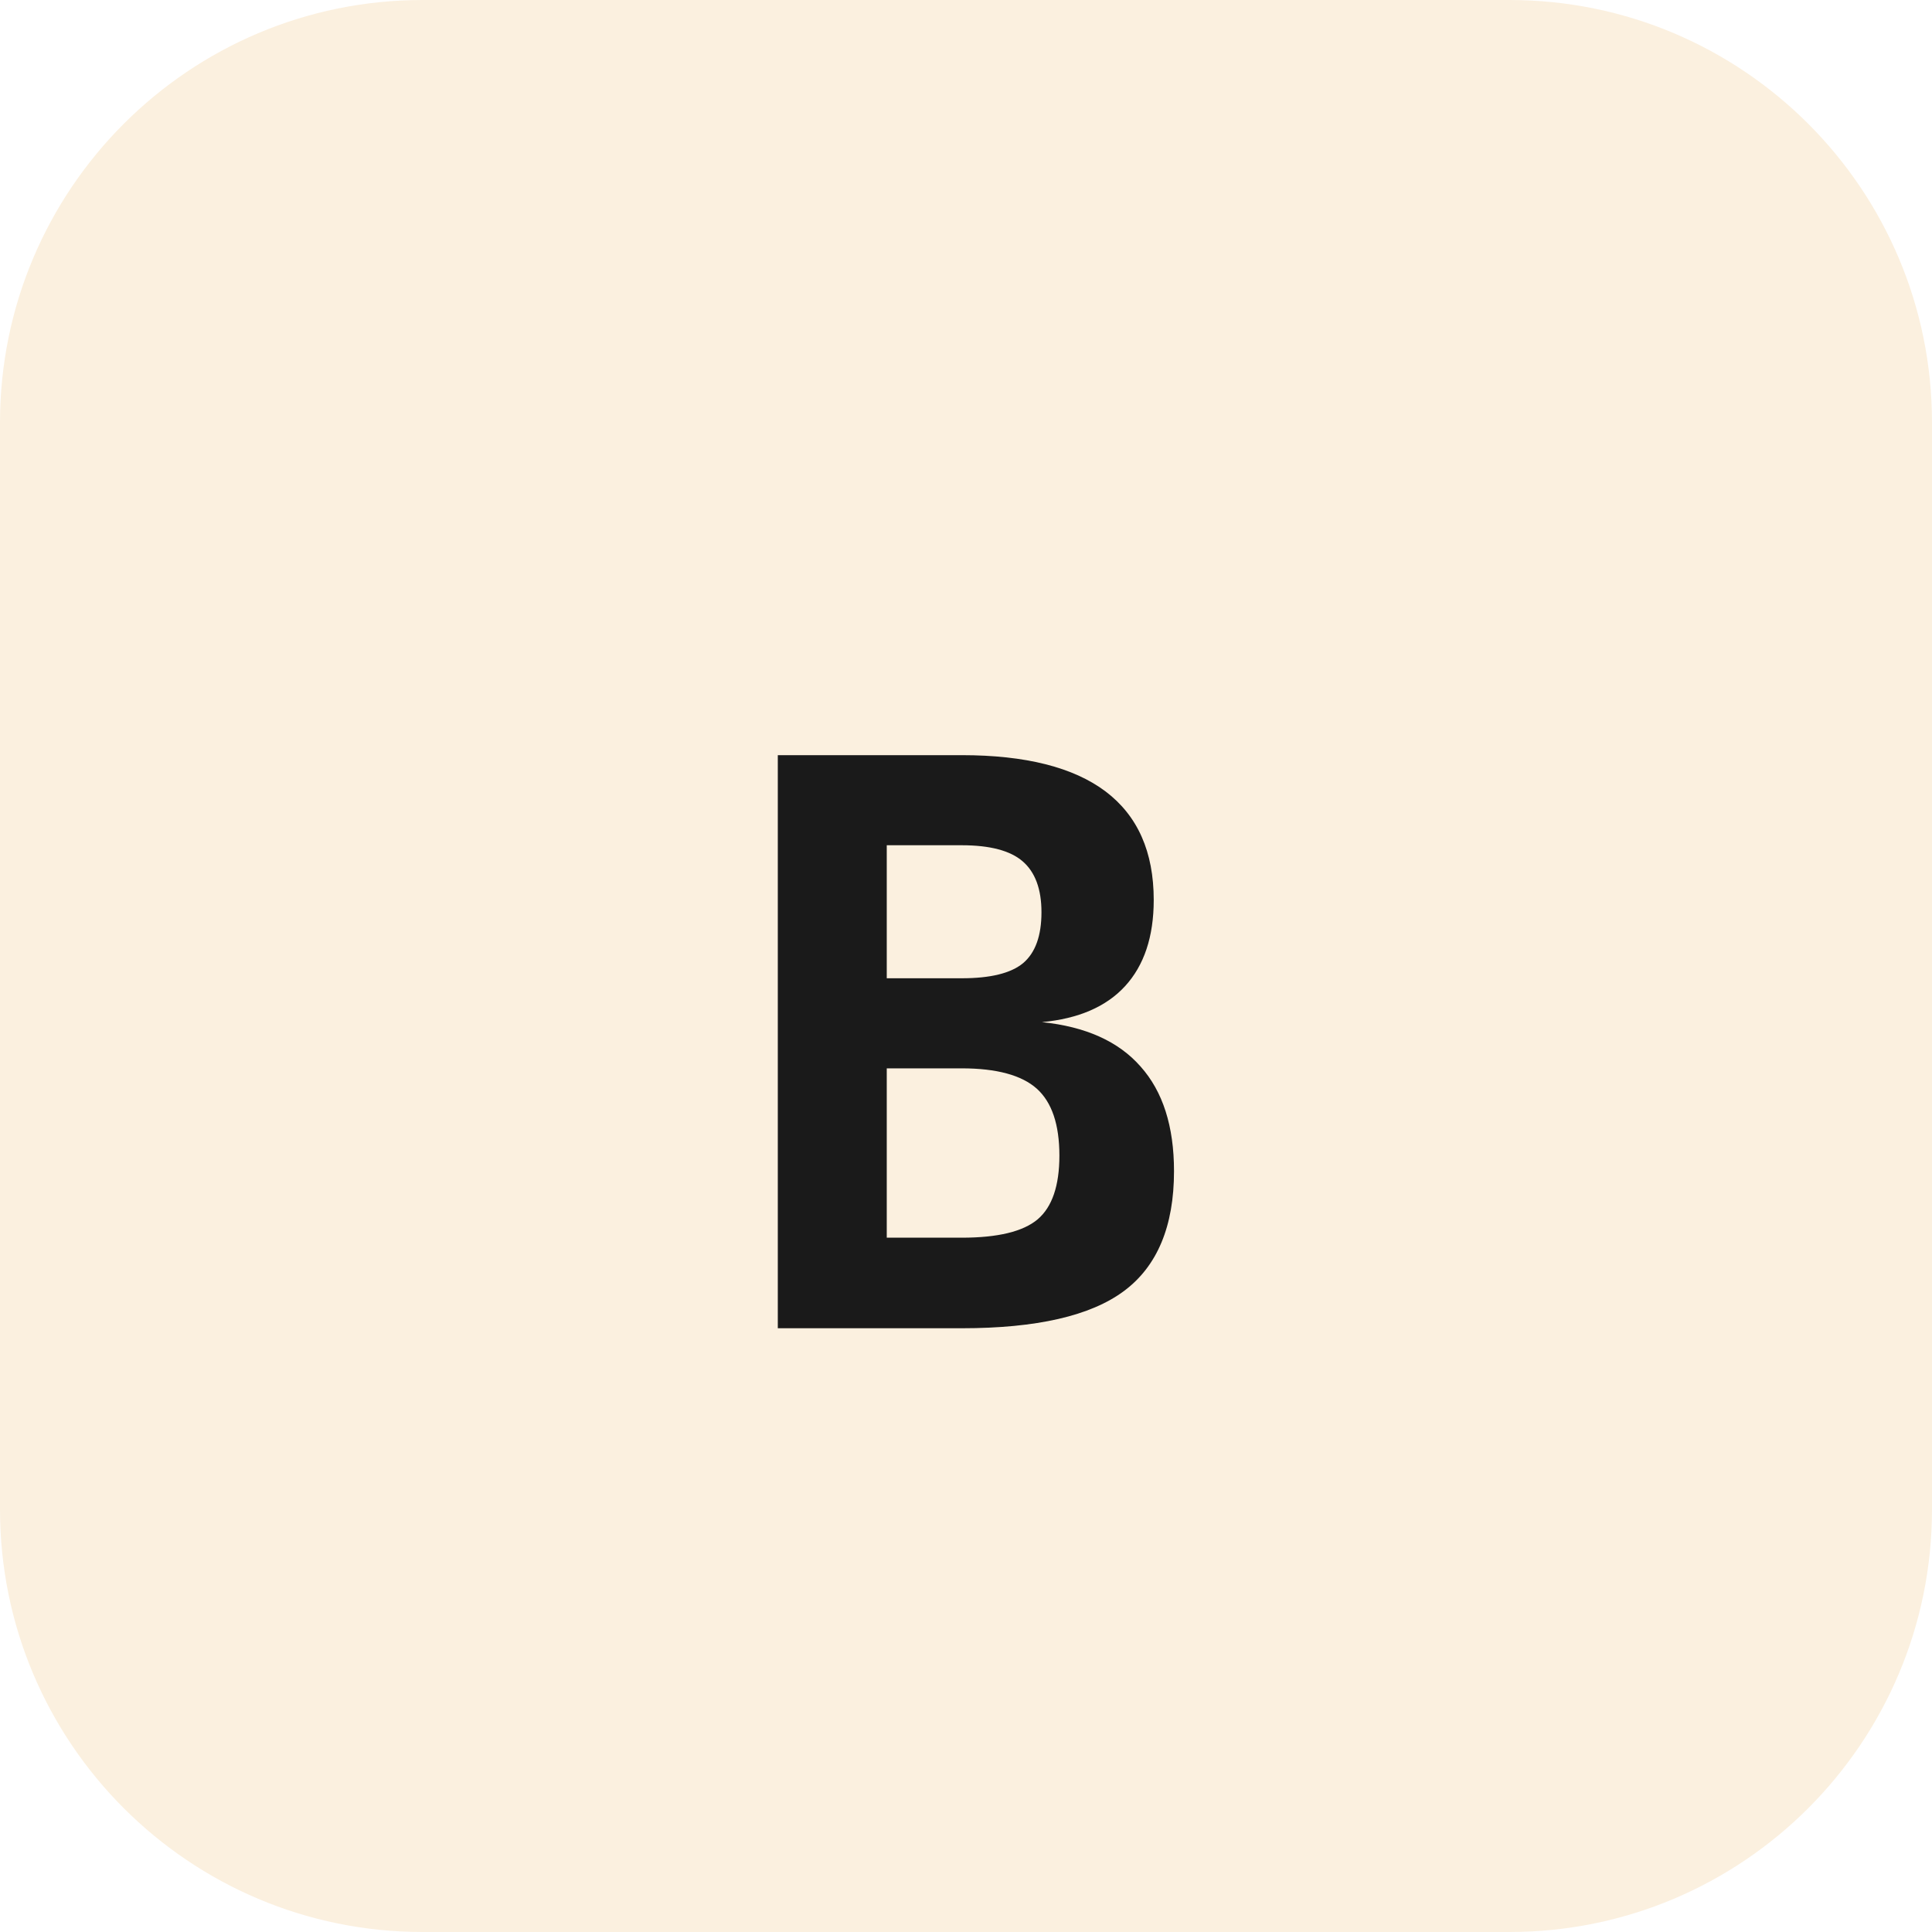
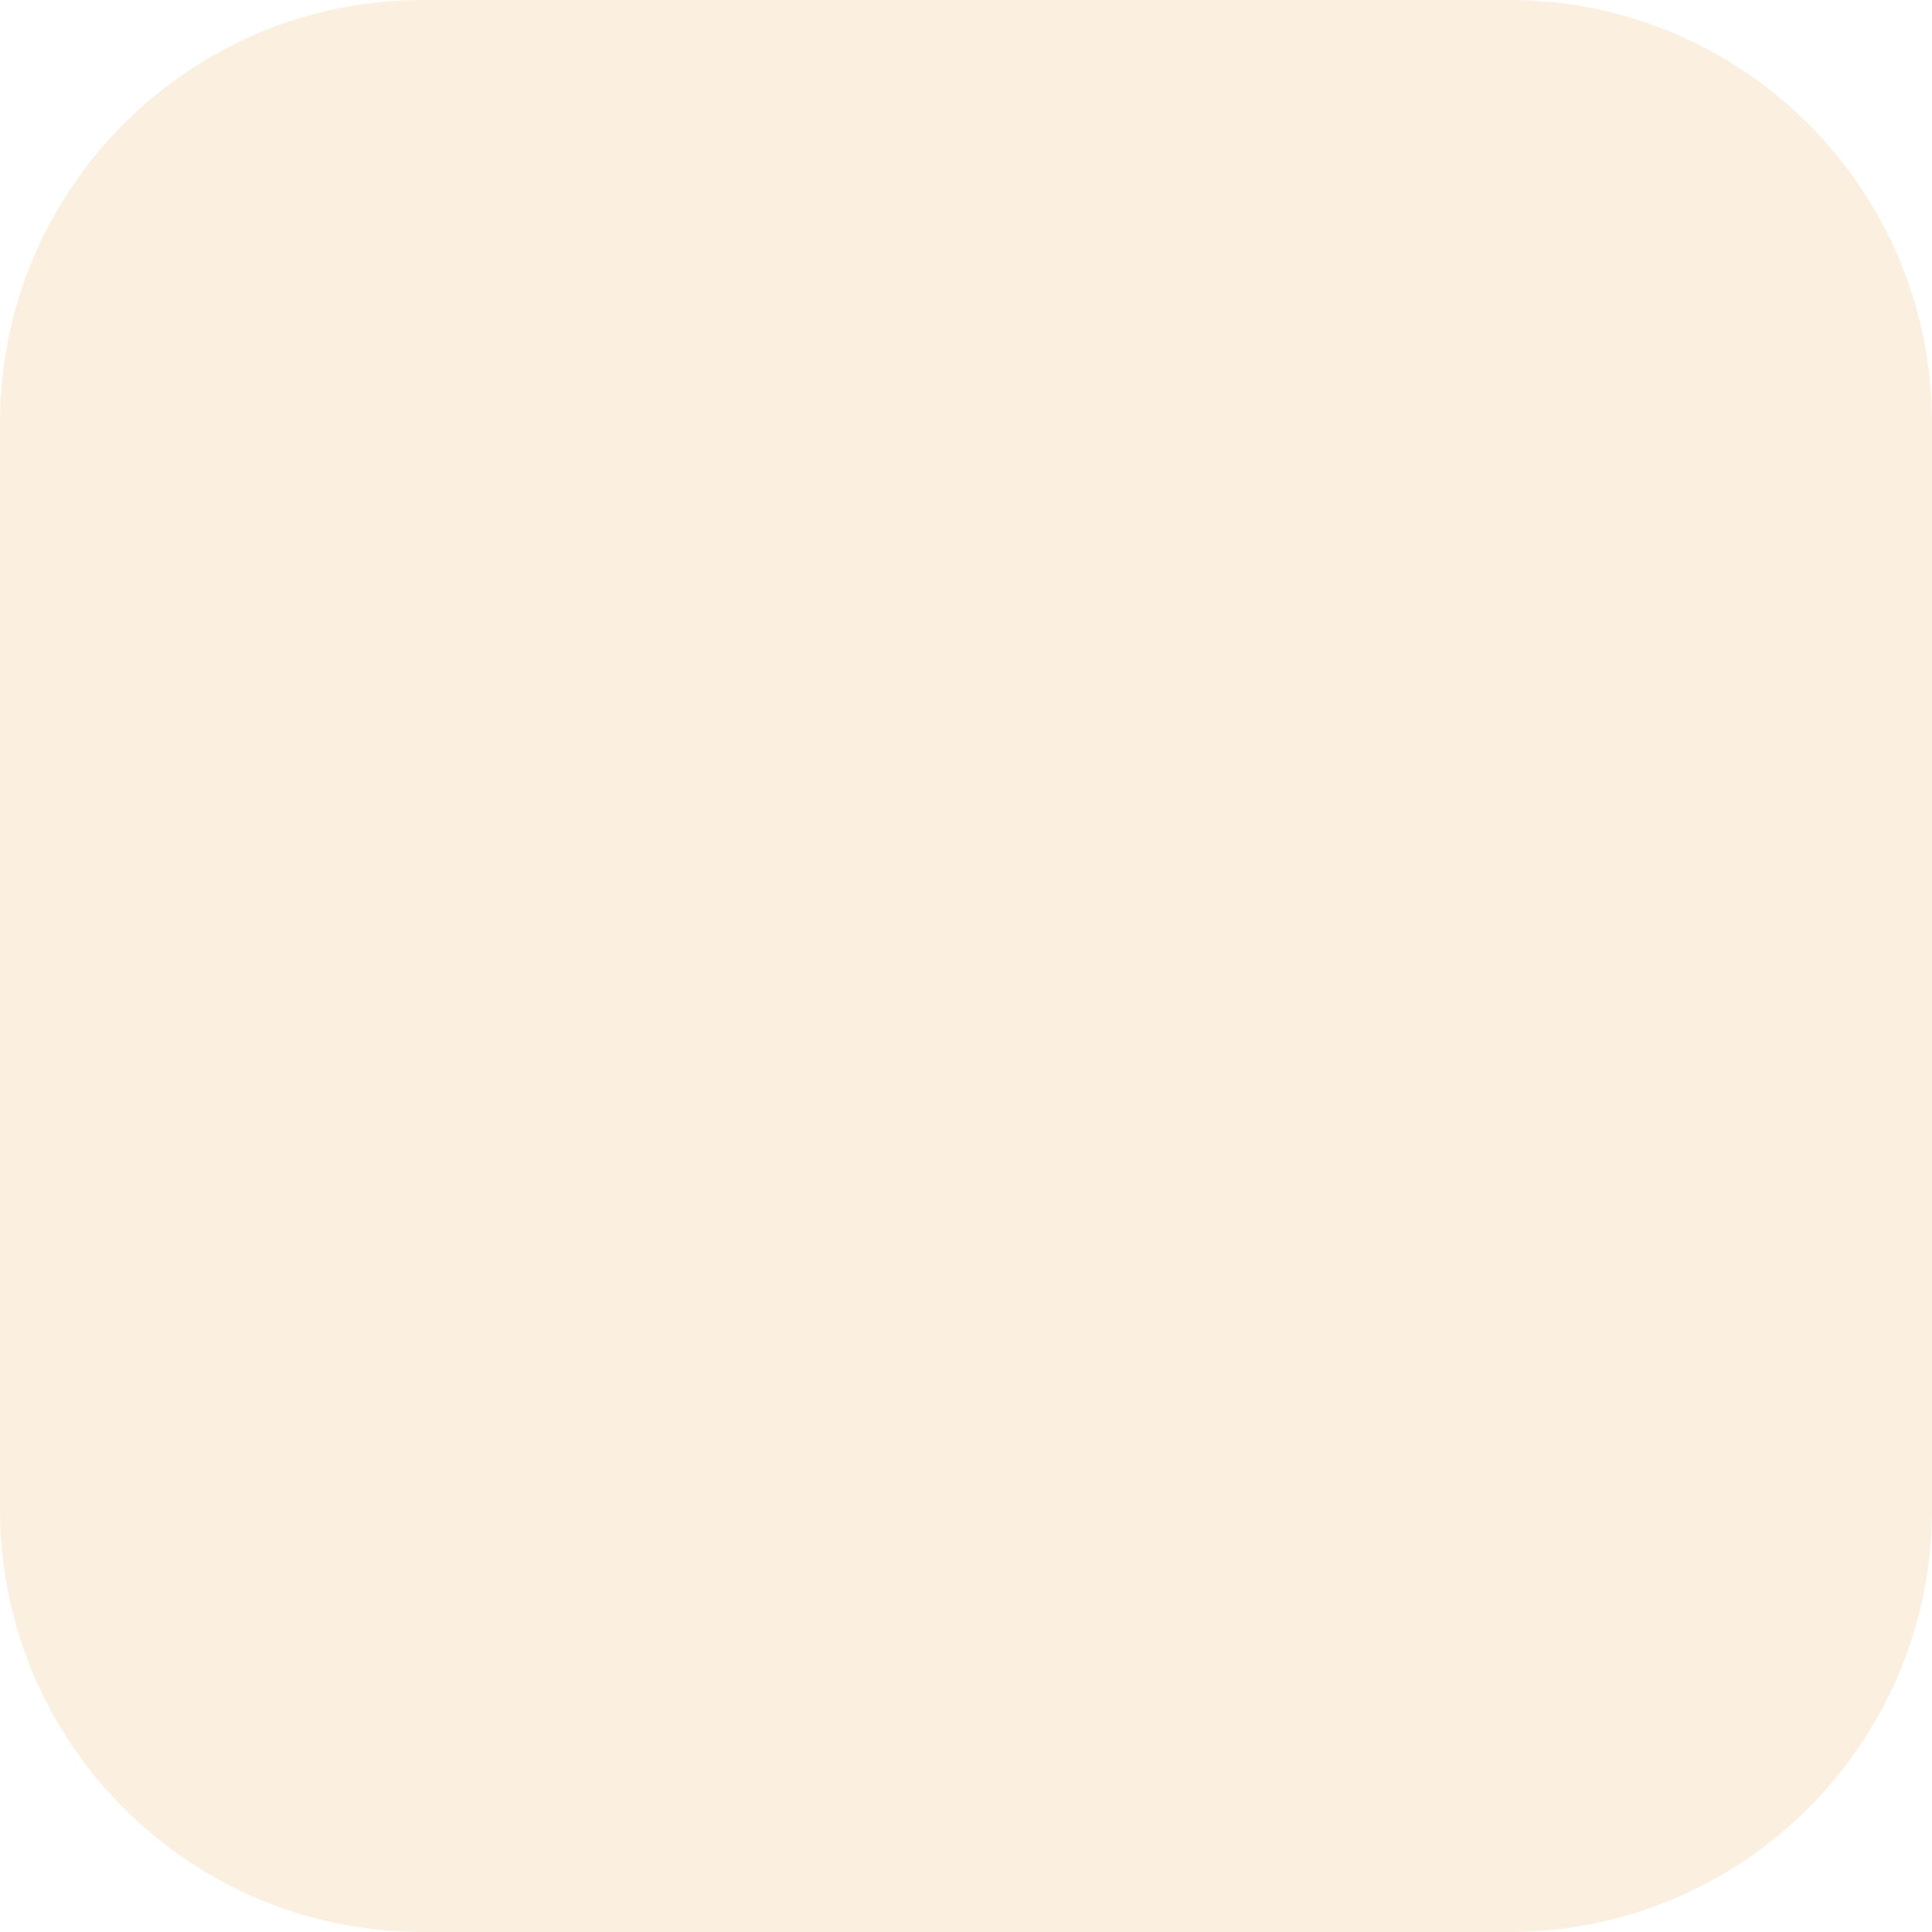
<svg xmlns="http://www.w3.org/2000/svg" viewBox="0 0 64 64" role="img" aria-label="bun logo">
  <rect x="0" y="0" width="64" height="64" rx="14" fill="#fbf0df" />
-   <text x="32" y="44" text-anchor="middle" font-family="ui-monospace, SFMono-Regular, Menlo, monospace" font-size="26" font-weight="800" fill="#1a1a1a">B</text>
+   <g transform="translate(20 20) scale(1)" fill="#1a1a1a">M12 22.596c6.628 0 12-4.338 12-9.688 0-3.318-2.057-6.248-5.219-7.986-1.286-.715-2.297-1.357-3.139-1.89C14.058 2.025 13.08 1.404 12 1.404c-1.097 0-2.334.785-3.966 1.821a49.92 49.92 0 0 1-2.816 1.697C2.057 6.66 0 9.59 0 12.908c0 5.35 5.372 9.687 12 9.687v.001ZM10.599 4.715c.334-.759.503-1.58.498-2.409 0-.145.202-.187.23-.029.658 2.783-.902 4.162-2.057 4.624-.124.048-.199-.121-.103-.209a5.763 5.763 0 0 0 1.432-1.977Zm2.058-.102a5.82 5.82 0 0 0-.782-2.306v-.016c-.069-.123.086-.263.185-.172 1.962 2.111 1.307 4.067.556 5.051-.082.103-.23-.003-.189-.126a5.85 5.85 0 0 0 .23-2.431Zm1.776-.561a5.727 5.727 0 0 0-1.612-1.806v-.014c-.112-.085-.024-.274.114-.218 2.595 1.087 2.774 3.18 2.459 4.407a.116.116 0 0 1-.049.071.11.11 0 0 1-.153-.026.122.122 0 0 1-.022-.083 5.891 5.891 0 0 0-.737-2.331Zm-5.087.561c-.617.546-1.282.76-2.063 1-.117 0-.195-.078-.156-.181 1.752-.909 2.376-1.649 2.999-2.778 0 0 .155-.118.188.085 0 .304-.349 1.329-.968 1.874Zm4.945 11.237a2.957 2.957 0 0 1-.937 1.553c-.346.346-.8.565-1.286.62a2.178 2.178 0 0 1-1.327-.62 2.955 2.955 0 0 1-.925-1.553.244.244 0 0 1 .064-.198.234.234 0 0 1 .193-.069h3.965a.226.226 0 0 1 .19.07c.05.053.073.125.063.197Zm-5.458-2.176a1.862 1.862 0 0 1-2.384-.245 1.98 1.98 0 0 1-.233-2.447c.207-.319.503-.566.848-.713a1.84 1.84 0 0 1 1.092-.11c.366.075.703.261.967.531a1.98 1.98 0 0 1 .408 2.114 1.931 1.931 0 0 1-.698.869v.001Zm8.495.005a1.86 1.86 0 0 1-2.381-.253 1.964 1.964 0 0 1-.547-1.366c0-.384.11-.76.32-1.079.207-.319.503-.567.849-.713a1.844 1.844 0 0 1 1.093-.108c.367.076.704.262.968.534a1.98 1.98 0 0 1 .4 2.117 1.932 1.932 0 0 1-.702.868Z</g>
</svg>
